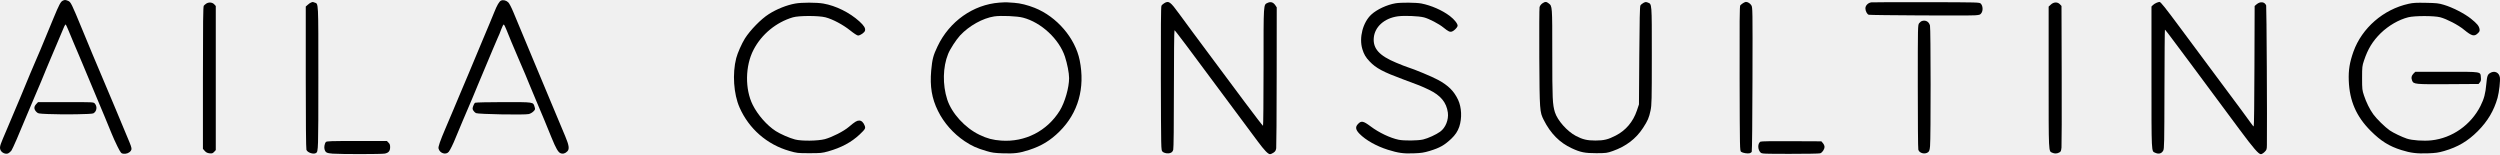
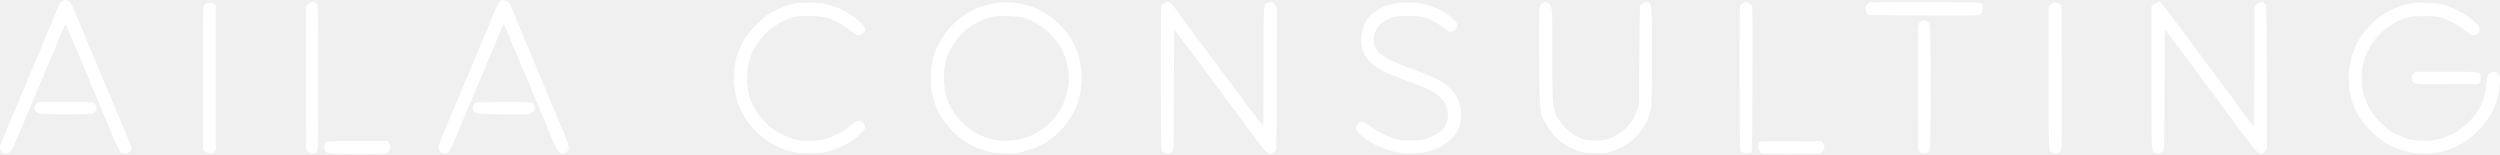
<svg xmlns="http://www.w3.org/2000/svg" width="1337.933mm" height="82.51mm" viewBox="0 0 1337.933 82.51" version="1.1" id="svg1" xml:space="preserve">
  <defs id="defs1" />
  <g id="layer1" transform="translate(988.8264,-668.8139)">
-     <g transform="matrix(0.03527778,0,0,-0.03527778,-1032.625,800.0077)" fill="#000000" stroke="none" id="g20-4">
+     <g transform="matrix(0.03527778,0,0,-0.03527778,-1032.625,800.0077)" fill="#ffffff" stroke="none" id="g20-4">
      <path d="m 2191,3707 c -29,-15 -54,-61 -135,-257 -198,-481 -249,-601 -276,-660 -16,-36 -52,-119 -79,-185 -65,-160 -214,-517 -369,-880 -81,-190 -100.864,-230.285 -85.864,-274.285 15,-48 80.864,-77.561 120.864,-57.562 15,7 36,25.847 48,41.847 20,30 117,252 235,540 34,83 84,200 110,260 71,164 145,340 180,429 17,43 46,113 65,155 19,42 70,164 115,271 108,261 110,264 120,254 8,-8 35,-71 127,-294 19,-47 45,-108 58,-136 13,-27 49,-113 80,-190 111,-267 154,-370 215,-514 62,-145 151,-361 216,-520 18,-47 58,-132 86,-190 52,-103 58.411,-110.514 94.411,-113.514 44,-4 87.692,12.384 110.692,46.384 16,24 13.897,41.13 -20.103,125.13 -93,224 -353,847 -435,1037 -87,204 -146,345 -282,675 -164,397 -174,419 -216,436 -41,17 -52,17 -83,1 z" id="path1-1" />
      <path d="m 8843,3710 c -27,-11 -62,-71 -103,-175 -17,-44 -49,-120 -70,-170 -21,-49 -67,-160 -103,-245 -182,-436 -277,-664 -342,-815 -23,-55 -71,-167 -105,-250 -35,-82 -89,-211 -121,-285 -80,-188 -112,-278 -105,-304 18,-73 113,-103 156,-49 22,28 67,120 102,208 22,55 184,440 256,605 25,58 64,152 87,210 24,58 71,170 105,250 34,80 87,206 117,279 30,74 65,155 77,180 13,26 36,81 51,124 15,43 33,76 39,74 6,-2 26,-41 44,-88 33,-85 99,-243 177,-424 92,-213 137,-318 164,-388 16,-39 61,-148 101,-242 81,-189 180,-428 241,-580 62,-152 98,-216 133,-230 36,-15 74,-5 106,30 32,34 23,92 -33,225 -24,58 -124,296 -222,530 -98,234 -213,508 -255,610 -203,483 -261,624 -309,741 -31,75 -63,137 -79,152 -31,30 -76,41 -109,27 z" id="path2-9" />
      <path d="m 5963,3682 c -12,-4 -35,-19 -52,-35 l -31,-27 V 2546 c 0,-660 4,-1084 10,-1100 16,-43 109,-73 146,-48 34,23 35,37 35,1138 0,1189 3,1121 -57,1144 -14,6 -26,10 -27,9 -1,-1 -12,-4 -24,-7 z" id="path3-3" />
      <path d="m 16402,3679 c -397,-30 -757,-284 -937,-662 -66,-138 -81,-194 -97,-369 -21,-240 9,-422 103,-612 89,-181 233,-344 406,-460 111,-73 179,-104 328,-148 84,-25 123,-31 250,-35 177,-6 252,3 401,52 187,61 321,143 459,280 283,281 390,658 306,1078 -68,338 -347,663 -684,797 -106,42 -217,70 -307,76 -41,2 -88,6 -105,7 -16,2 -72,0 -123,-4 z m 359,-228 c 276,-72 548,-325 636,-591 35,-107 63,-249 63,-326 0,-145 -64,-367 -141,-493 -192,-310 -527,-481 -889,-455 -126,9 -215,32 -330,88 -219,105 -421,326 -489,536 -72,223 -67,493 14,691 30,75 122,216 182,281 138,147 343,261 518,288 100,15 348,5 436,-19 z" id="path4-1" />
      <path d="m 18903,3670 c -17,-10 -37,-28 -42,-39 -8,-14 -10,-345 -9,-1105 3,-1081 3,-1086 24,-1106 26,-27 85,-36 124,-20 21,9 33,22 40,49 6,23 10,361 10,924 0,488 4,887 9,887 9,0 187,-237 931,-1240 129,-173 277,-374 331,-445 101,-136 157,-195 188,-195 10,0 33,10 52,23 27,18 35,32 41,67 3,25 7,516 7,1091 l 1,1046 -22,33 c -31,45 -70,57 -115,36 -66,-31 -63,10 -63,-976 0,-489 -4,-890 -8,-890 -5,0 -130,163 -278,361 -148,199 -333,448 -412,553 -294,395 -500,671 -579,781 -139,191 -161,207 -230,165 z" id="path5-1" />
      <path d="m 24640,3668 c -21,-15 -37,-36 -43,-57 -4,-19 -6,-360 -4,-765 5,-807 6,-825 67,-946 103,-205 242,-346 425,-430 133,-62 198,-75 375,-75 149,1 159,2 248,33 200,71 350,184 458,349 72,110 92,156 115,267 17,84 19,146 19,829 0,817 3,781 -63,808 -25,10 -35,9 -64,-6 -19,-11 -40,-28 -46,-39 -9,-16 -13,-219 -17,-761 l -5,-740 -32,-95 c -57,-168 -167,-299 -319,-377 -116,-60 -180,-76 -309,-76 -126,0 -194,16 -297,70 -133,70 -279,235 -318,359 -36,119 -40,199 -40,890 0,732 1,718 -55,762 -35,28 -54,28 -95,0 z" id="path6-62" />
      <path d="m 27685,3672 c -16,-11 -36,-26 -43,-34 -10,-12 -12,-240 -10,-1111 3,-1083 3,-1096 23,-1111 24,-18 96,-30 129,-22 13,3 28,14 32,23 5,10 10,506 11,1103 3,1067 2,1086 -17,1118 -18,30 -54,52 -83,52 -7,0 -25,-8 -42,-18 z" id="path7-0" />
      <path d="m 29630,3683 c -49,-6 -90,-48 -90,-91 0,-39 26,-90 51,-97 25,-8 1532,-16 1618,-8 68,6 74,8 93,37 25,40 19,109 -11,139 -20,21 -24,21 -823,23 -442,1 -819,-1 -838,-3 z" id="path8-91" />
      <path d="m 33953,3675 c -17,-7 -41,-23 -52,-34 l -21,-21 V 2545 c 0,-1169 -2,-1117 55,-1143 54,-25 98,-14 123,32 16,29 17,103 19,930 1,494 4,901 7,903 4,4 41,-44 378,-497 480,-646 580,-780 757,-1020 208,-280 286,-370 321,-370 12,0 37,15 56,34 32,32 34,38 35,108 5,360 -5,2096 -11,2114 -22,57 -90,65 -146,17 l -29,-25 -3,-914 c -1,-503 -6,-914 -11,-914 -4,0 -24,24 -44,53 -35,51 -124,172 -617,833 -134,181 -330,444 -434,584 -257,346 -316,420 -335,420 -9,-1 -30,-7 -48,-15 z" id="path9-99" />
      <path d="m 4370,3664 c -14,-10 -31,-24 -37,-32 -10,-12 -13,-254 -13,-1093 V 1461 l 28,-32 c 21,-23 39,-32 72,-36 39,-4 48,-1 70,22 l 25,27 v 1093 1093 l -24,26 c -29,31 -83,35 -121,10 z" id="path10-59" />
      <path d="m 13305,3665 c -129,-23 -283,-85 -400,-160 -119,-75 -283,-244 -363,-370 -50,-81 -111,-219 -132,-299 -60,-234 -39,-543 50,-746 142,-324 417,-564 757,-661 115,-33 123,-34 303,-34 171,0 192,2 283,27 202,57 353,138 479,256 86,82 93,94 77,135 -19,50 -49,77 -83,77 -36,0 -65,-18 -156,-95 -79,-68 -255,-157 -365,-187 -106,-28 -356,-31 -453,-5 -87,23 -221,82 -293,128 -134,87 -271,243 -348,396 -120,240 -115,593 12,837 122,235 343,417 597,492 92,27 392,27 495,0 110,-29 264,-111 373,-198 56,-45 107,-78 120,-78 34,0 99,45 106,74 9,37 -14,75 -86,141 -149,134 -356,237 -546,270 -103,18 -329,18 -427,0 z" id="path11-2" />
      <path d="m 22412,3669 c -129,-22 -281,-92 -366,-170 -129,-118 -190,-352 -137,-526 24,-78 51,-125 110,-186 96,-102 208,-161 506,-271 248,-91 275,-102 395,-159 177,-85 265,-192 286,-346 14,-109 -35,-231 -117,-290 -61,-44 -182,-100 -258,-118 -80,-19 -291,-21 -372,-4 -129,27 -299,108 -424,202 -114,85 -143,90 -194,35 -42,-44 -34,-87 25,-147 94,-96 256,-187 430,-242 156,-49 239,-61 396,-54 111,4 150,10 237,36 155,47 225,87 329,185 60,57 97,112 121,182 43,130 36,295 -18,409 -64,134 -146,216 -304,302 -84,47 -367,164 -462,193 -22,6 -100,37 -174,68 -255,106 -352,213 -339,376 14,167 159,298 363,327 99,14 319,5 399,-16 77,-20 227,-98 295,-154 76,-61 97,-71 131,-60 29,11 73,53 83,81 10,28 -46,101 -118,155 -117,88 -283,160 -431,189 -83,15 -305,17 -392,3 z" id="path12-0" />
      <path d="m 32353,3649 -33,-30 V 2544 c 0,-1168 -2,-1116 55,-1142 35,-16 70,-15 105,3 25,13 29,21 35,77 3,35 5,532 3,1105 l -3,1041 -24,26 c -36,38 -95,36 -138,-5 z" id="path13-6" />
      <path d="m 37780,3661 c -382,-84 -707,-367 -836,-725 -58,-165 -77,-279 -71,-441 12,-308 114,-543 332,-761 155,-155 281,-234 468,-292 139,-44 234,-55 400,-49 119,4 159,10 247,35 209,61 358,149 510,301 151,152 245,311 300,505 24,87 44,265 35,313 -13,73 -81,104 -145,66 -41,-24 -49,-45 -60,-165 -14,-152 -33,-224 -89,-337 -145,-287 -429,-487 -743,-521 -121,-13 -294,-1 -374,26 -75,25 -207,88 -260,125 -71,49 -200,176 -249,244 -56,78 -106,180 -141,285 -27,81 -29,94 -29,265 0,171 2,184 29,265 59,177 130,293 252,414 118,115 275,207 420,243 97,24 391,24 484,0 99,-26 275,-117 360,-188 122,-100 158,-108 214,-52 23,22 27,34 23,60 -8,48 -38,84 -130,158 -97,78 -279,172 -412,211 -80,24 -111,27 -270,30 -149,3 -195,1 -265,-15 z" id="path14-9" />
      <path d="m 30401,3401 c -13,-3 -34,-19 -45,-34 -21,-28 -21,-31 -21,-960 0,-513 3,-944 8,-959 14,-53 99,-75 147,-39 20,16 25,31 31,93 12,115 11,1787 -1,1829 -16,59 -64,86 -119,70 z" id="path15-46" />
      <path d="m 37857,2605 c -33,-34 -40,-67 -23,-109 23,-55 40,-57 552,-54 l 456,3 20,25 c 16,20 19,35 15,74 -8,91 20,86 -522,86 h -472 z" id="path16-9" />
      <path d="m 1789,2138 c -36,-39 -34,-78 6,-118 24,-24 33,-25 173,-31 238,-10 663,-4 689,10 53,28 64,104 22,150 -20,21 -24,21 -440,21 h -420 z" id="path17-2" />
      <path d="m 8449,2160 c -8,-5 -22,-28 -29,-50 -12,-36 -12,-45 2,-68 9,-15 27,-32 40,-39 33,-17 748,-30 803,-14 23,6 54,24 70,41 27,28 28,32 16,69 -21,73 -6,71 -471,71 -234,0 -422,-5 -431,-10 z" id="path18-3" />
      <path d="m 6186,1565 c -19,-19 -30,-77 -22,-107 14,-53 32,-63 124,-70 128,-9 740,-9 792,1 57,12 80,40 80,98 0,33 -6,50 -25,68 l -24,25 h -455 c -395,0 -457,-2 -470,-15 z" id="path19-30" />
      <path d="m 27948,1570 c -45,-27 -43,-124 3,-166 20,-18 45,-19 448,-19 234,0 439,3 454,8 32,9 67,60 67,99 0,15 -11,40 -24,55 l -24,28 -454,2 c -286,2 -459,-1 -470,-7 z" id="path20-80" />
    </g>
  </g>
</svg>
